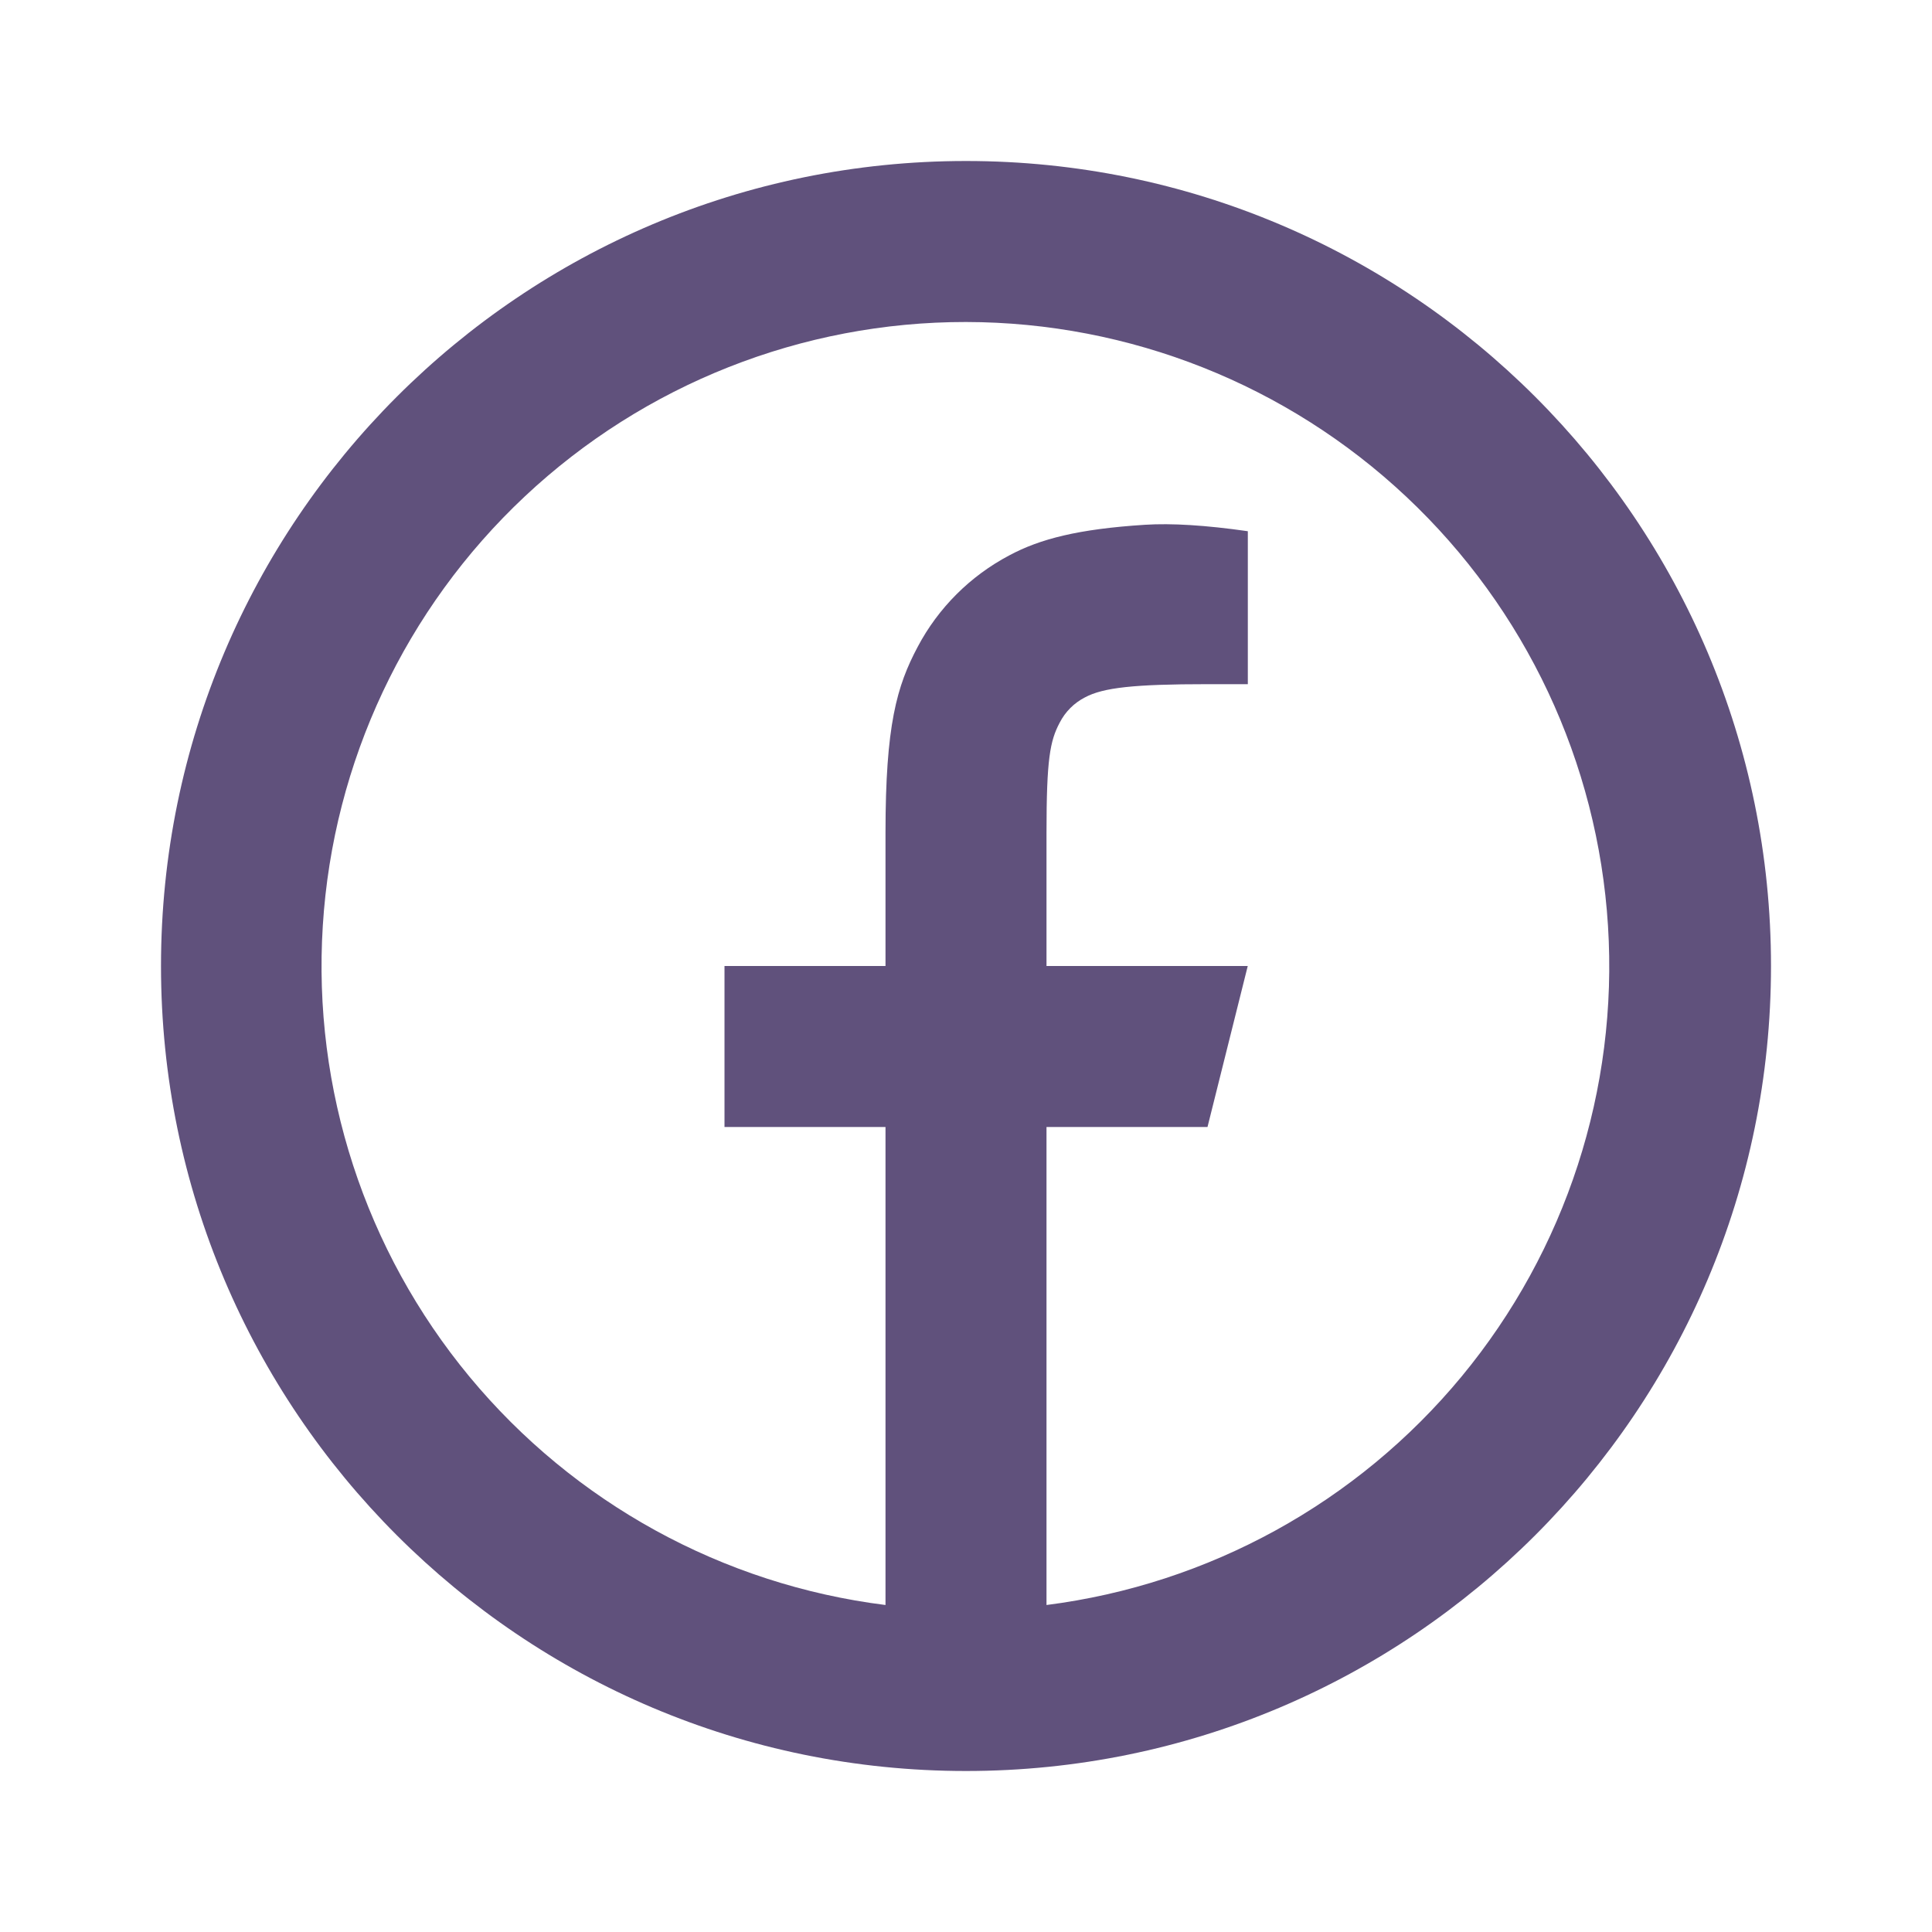
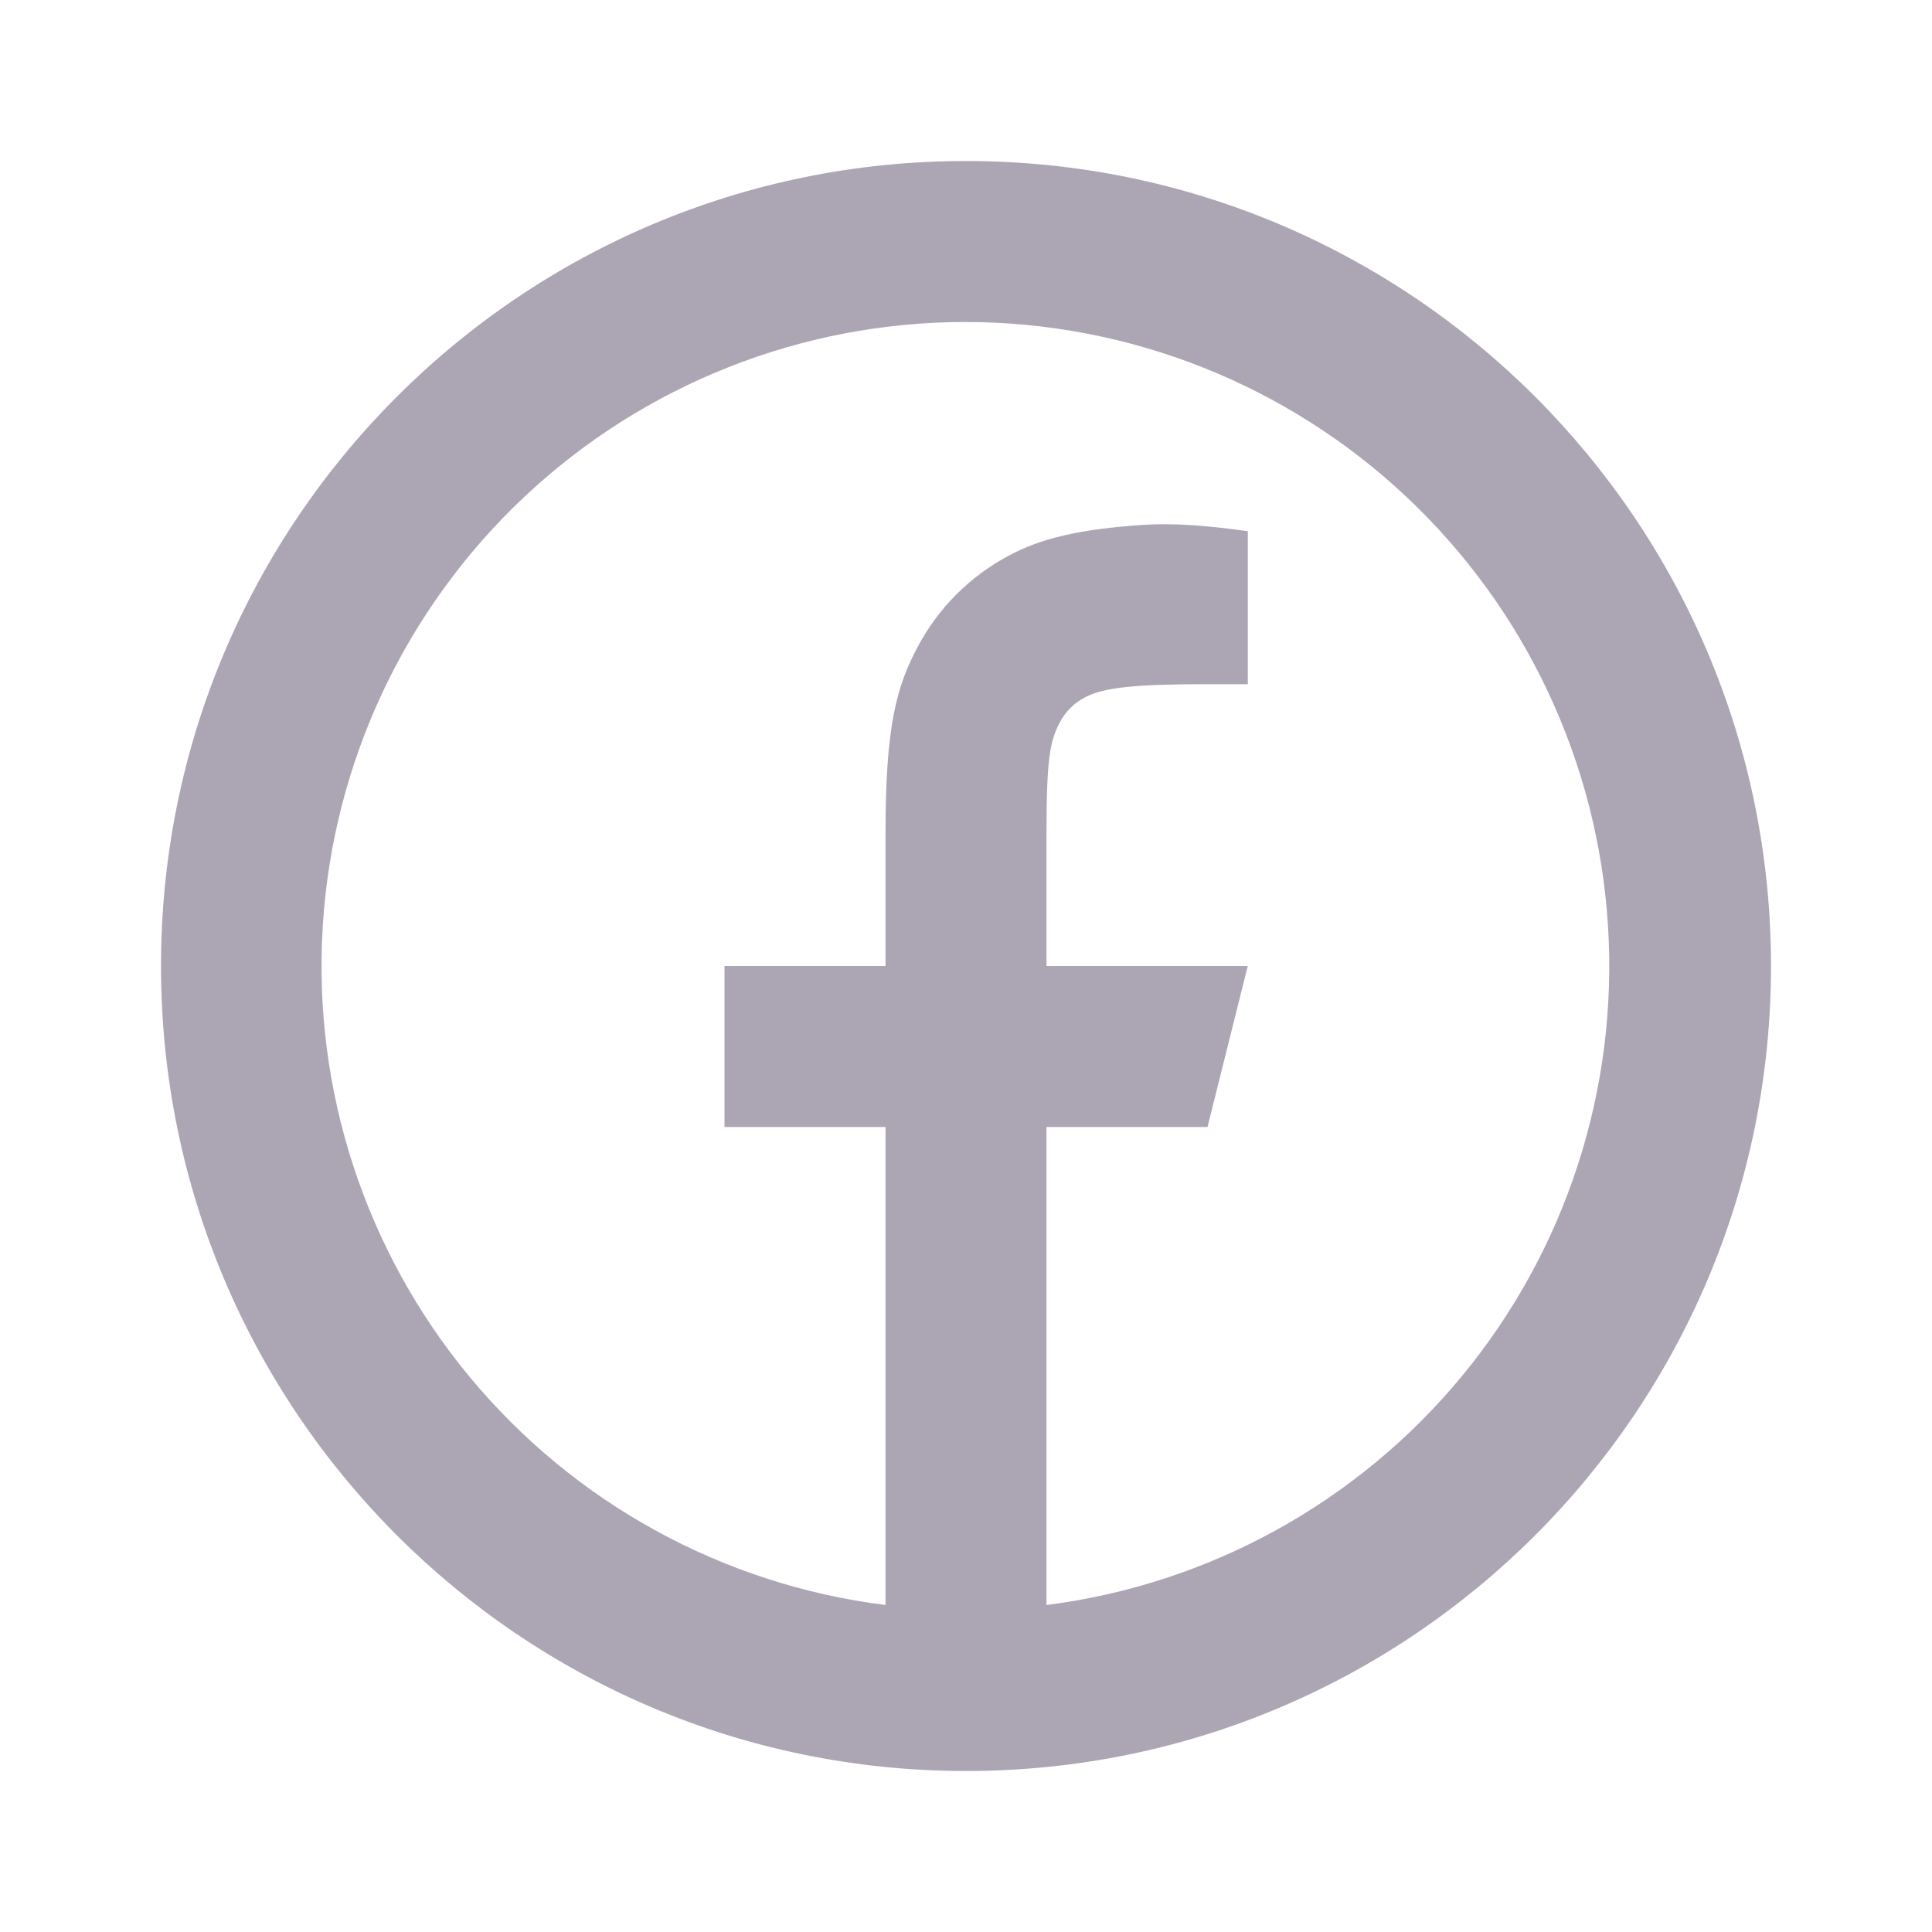
<svg xmlns="http://www.w3.org/2000/svg" width="24" height="24" viewBox="0 0 24 24" fill="none">
-   <path d="M13 19.938C15.017 19.681 16.861 18.666 18.157 17.099C19.453 15.531 20.103 13.53 19.975 11.5C19.848 9.47 18.953 7.565 17.471 6.172C15.99 4.779 14.034 4.003 12 4C9.964 3.998 8.004 4.773 6.519 6.167C5.035 7.56 4.137 9.467 4.01 11.499C3.882 13.531 4.534 15.535 5.833 17.103C7.132 18.671 8.98 19.685 11 19.938V14H9V12H11V10.346C11 9.009 11.14 8.524 11.4 8.035C11.656 7.551 12.052 7.156 12.536 6.9C12.918 6.695 13.393 6.572 14.223 6.519C14.552 6.498 14.978 6.524 15.501 6.599V8.499H15C14.083 8.499 13.704 8.542 13.478 8.663C13.343 8.732 13.233 8.842 13.164 8.977C13.044 9.203 13 9.427 13 10.345V12H15.5L15 14H13V19.938ZM12 22C6.477 22 2 17.523 2 12C2 6.477 6.477 2 12 2C17.523 2 22 6.477 22 12C22 17.523 17.523 22 12 22Z" fill="#60517C" />
+   <path d="M13 19.938C15.017 19.681 16.861 18.666 18.157 17.099C19.453 15.531 20.103 13.53 19.975 11.5C19.848 9.47 18.953 7.565 17.471 6.172C15.99 4.779 14.034 4.003 12 4C9.964 3.998 8.004 4.773 6.519 6.167C5.035 7.56 4.137 9.467 4.01 11.499C3.882 13.531 4.534 15.535 5.833 17.103C7.132 18.671 8.98 19.685 11 19.938V14H9V12H11V10.346C11 9.009 11.14 8.524 11.4 8.035C11.656 7.551 12.052 7.156 12.536 6.9C12.918 6.695 13.393 6.572 14.223 6.519C14.552 6.498 14.978 6.524 15.501 6.599V8.499H15C14.083 8.499 13.704 8.542 13.478 8.663C13.343 8.732 13.233 8.842 13.164 8.977C13.044 9.203 13 9.427 13 10.345V12H15.5L15 14H13V19.938ZM12 22C6.477 22 2 17.523 2 12C2 6.477 6.477 2 12 2C17.523 2 22 6.477 22 12C22 17.523 17.523 22 12 22Z" fill="#ACA6B4" />
</svg>
